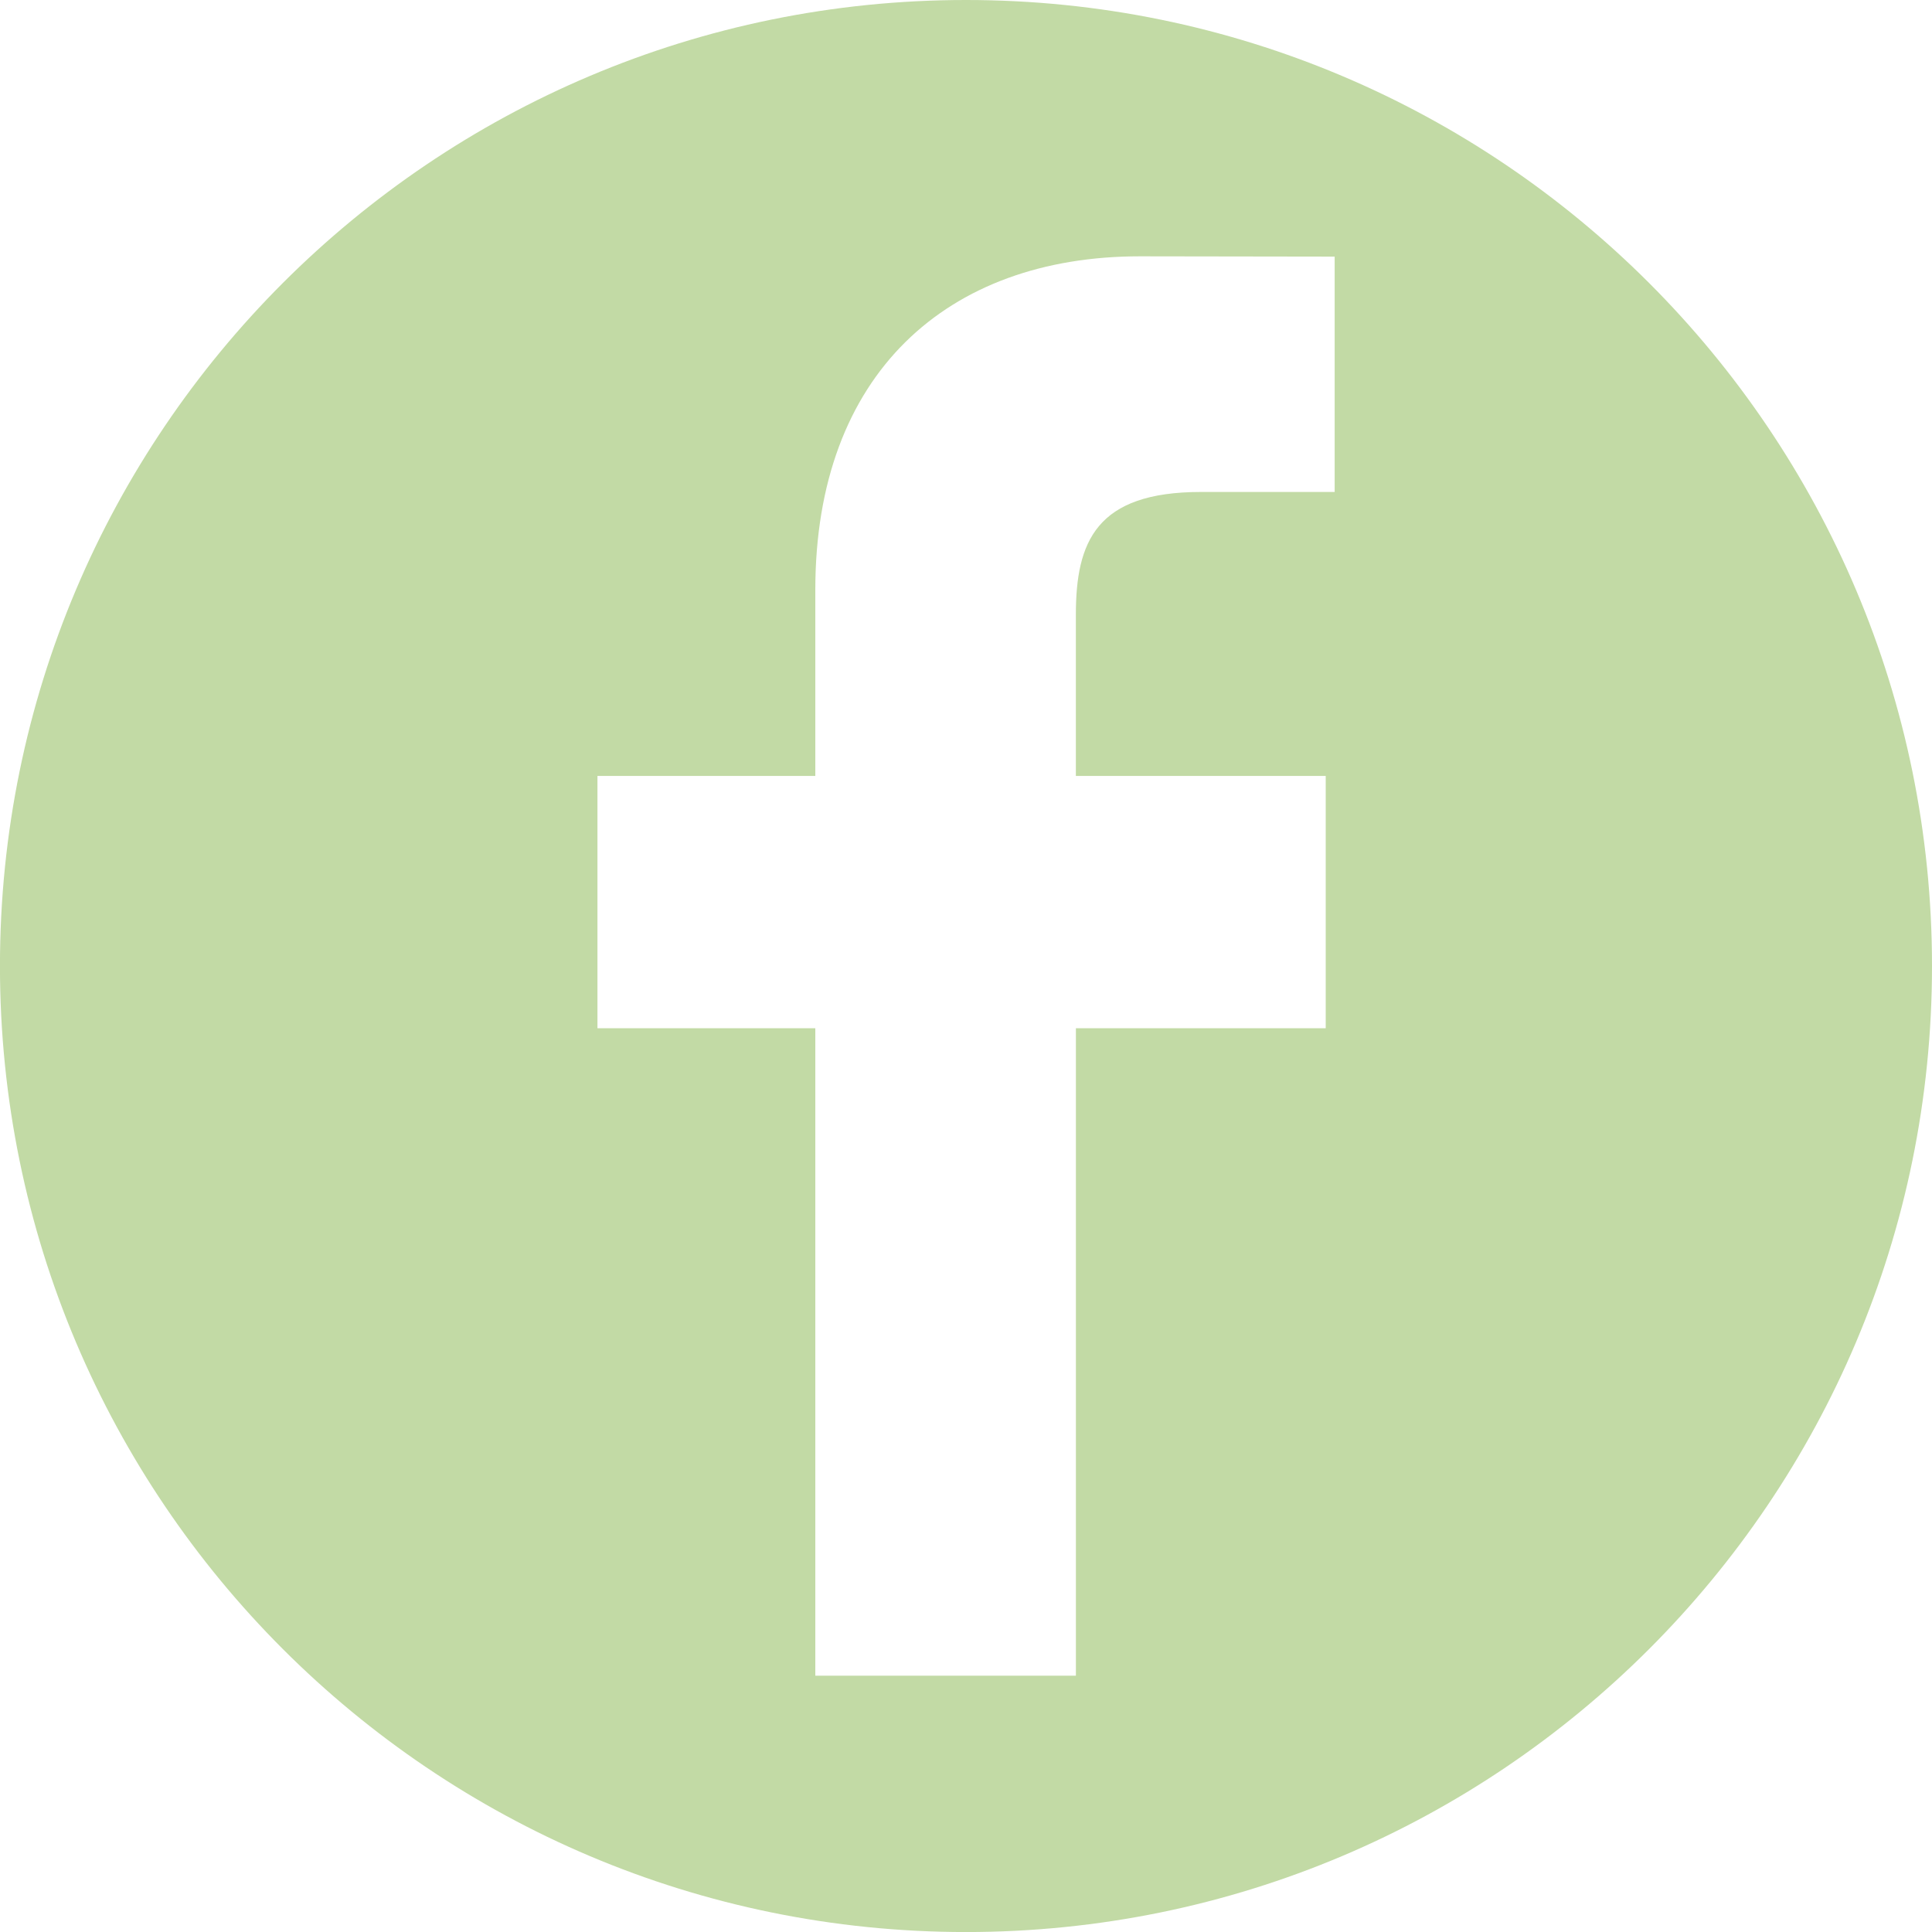
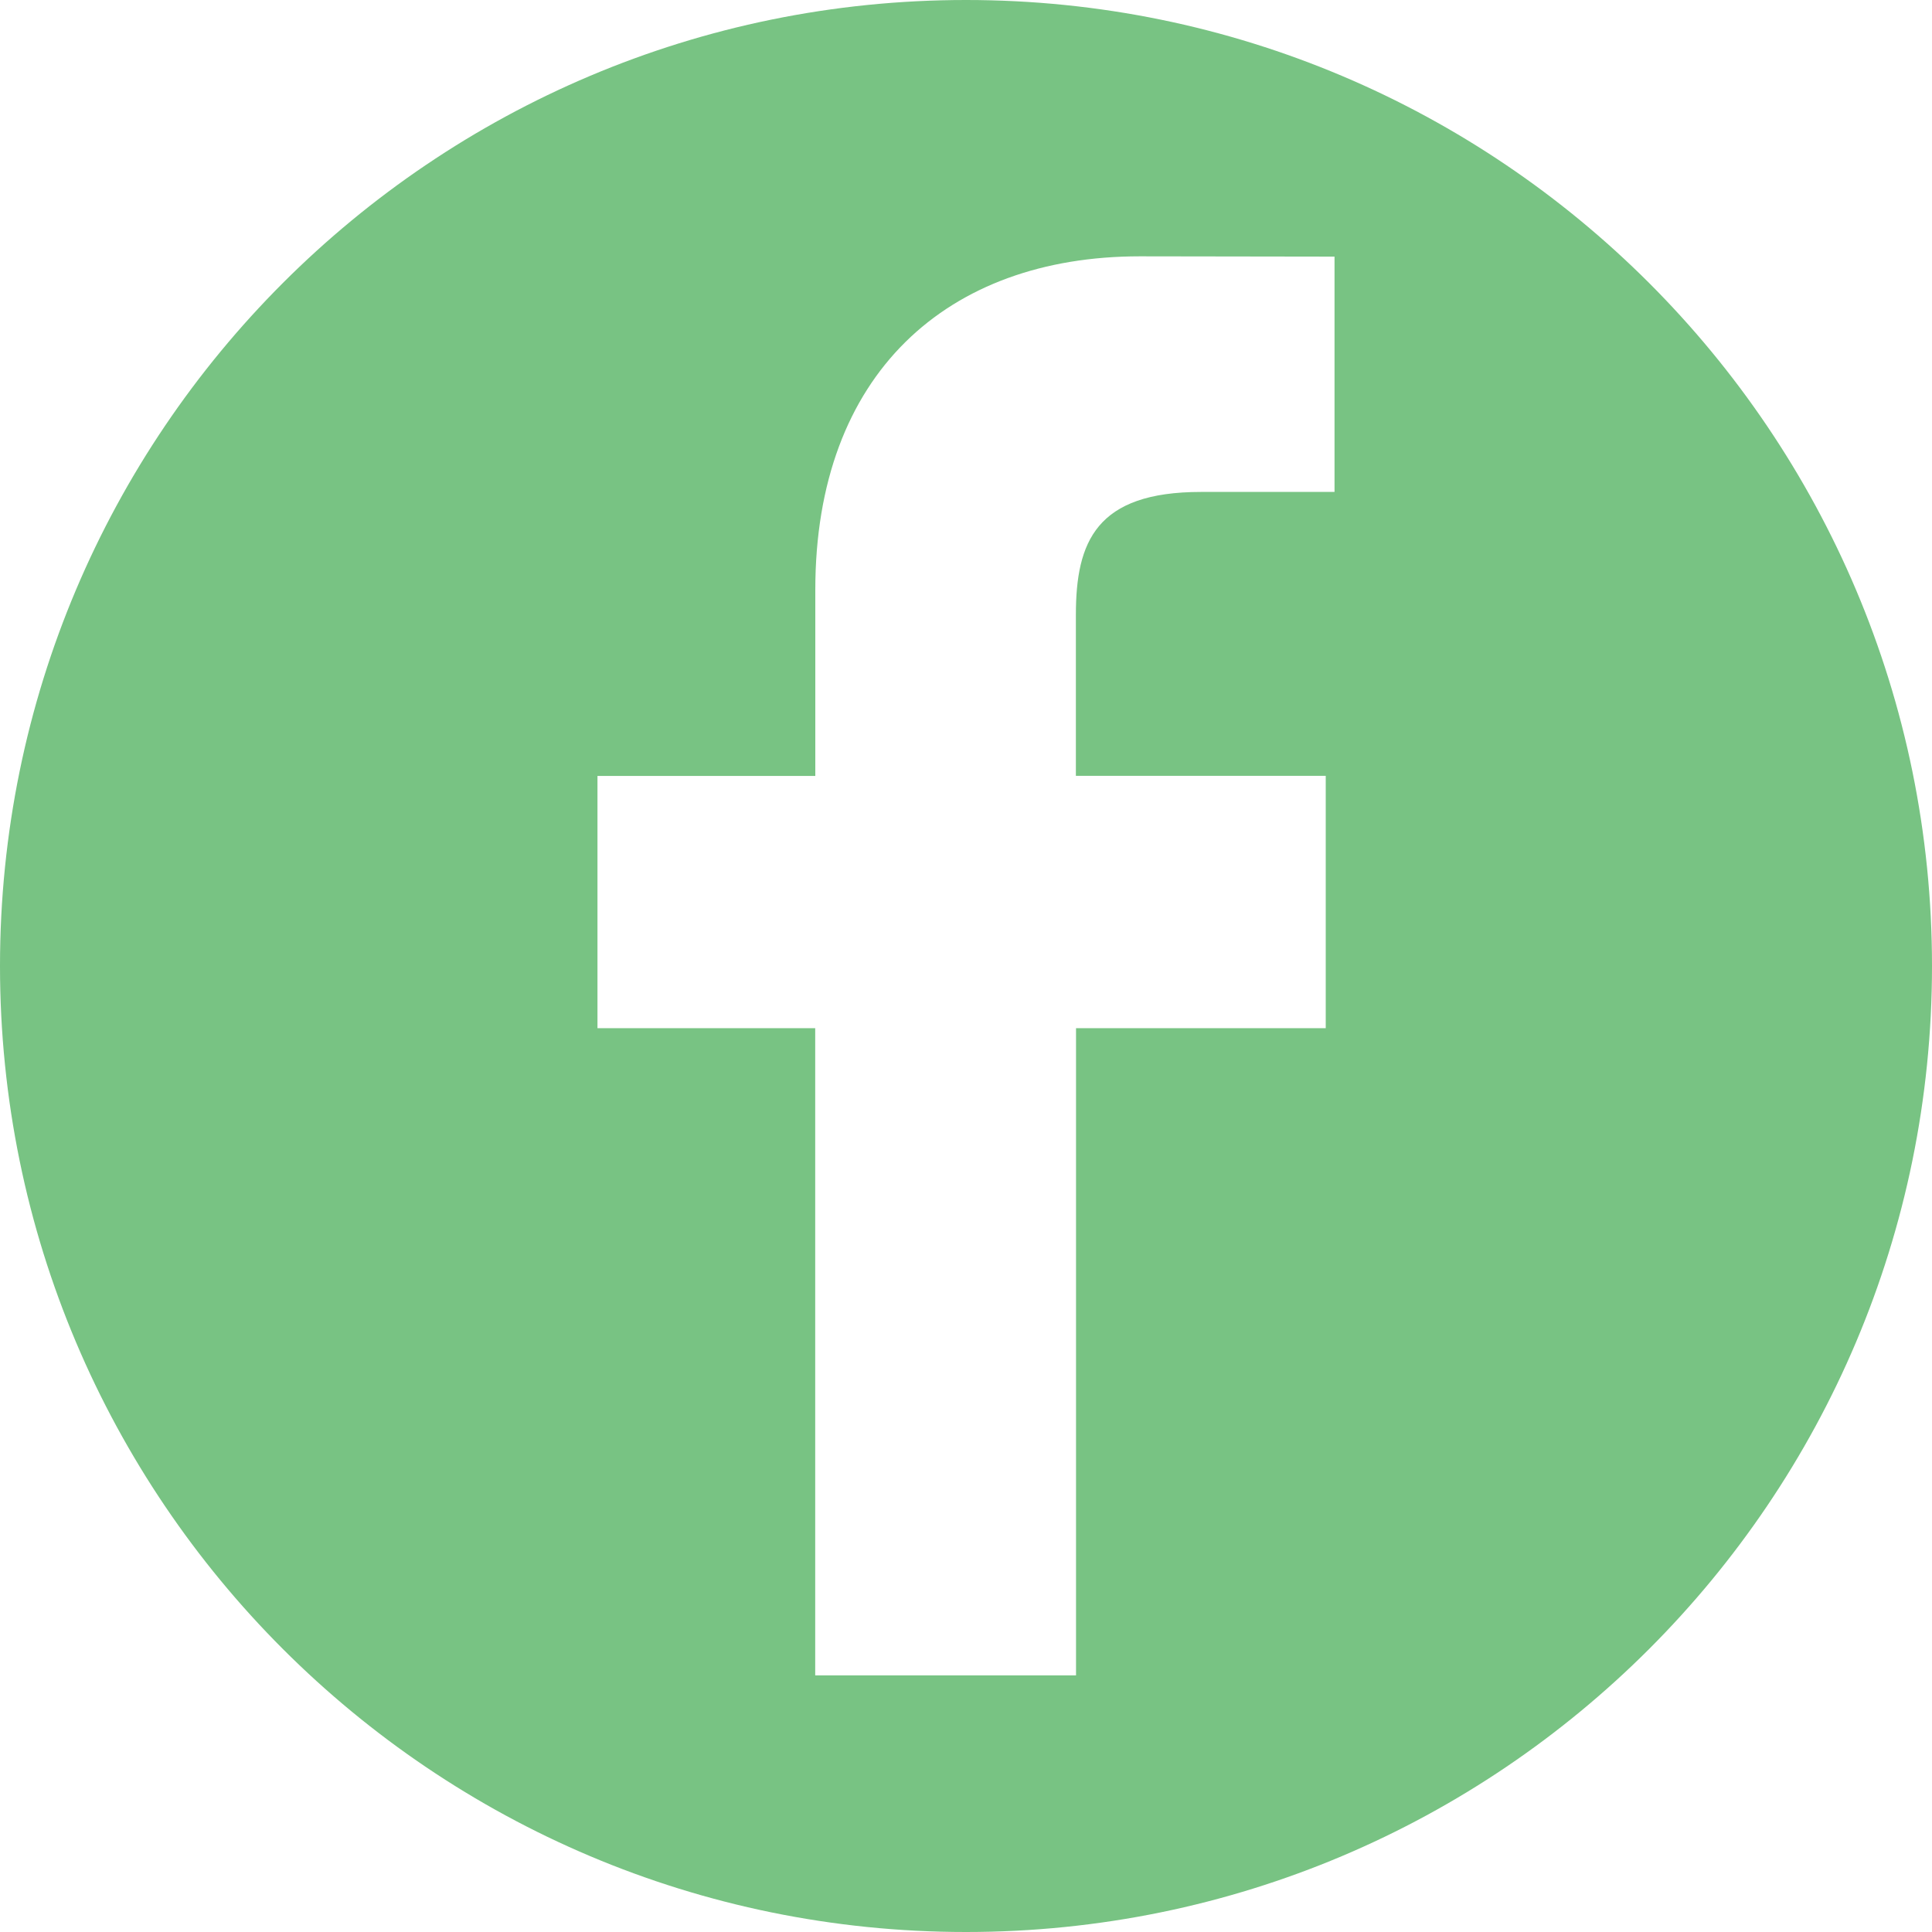
- <svg xmlns="http://www.w3.org/2000/svg" id="prefix__facebook-logo" width="46.611" height="46.611" viewBox="0 0 46.611 46.611">
-   <path id="prefix__Trazado_353" fill="#c2daa5" d="M23.306 0a23.306 23.306 0 1 0 23.305 23.306A23.306 23.306 0 0 0 23.306 0zM32.2 11.869h-3.227c-2.528 0-3.017 1.2-3.017 2.964v3.887h6.028v6.087h-6.027v15.62H19.67v-15.62h-5.256V18.72h5.256v-4.489c0-5.21 3.183-8.047 7.83-8.047l4.7.007v5.677z" data-name="Trazado 353" />
+ <svg xmlns="http://www.w3.org/2000/svg" id="facebook-logo" width="25" height="25" viewBox="0 0 40 40">
+   <path id="Trazado_353" data-name="Trazado 353" d="M20,0A20,20,0,1,0,40,20,20,20,0,0,0,20,0Zm7.63,10.185H24.864c-2.169,0-2.589,1.031-2.589,2.543v3.335h5.173l0,5.224h-5.17v13.4h-5.4v-13.4H12.37V16.065h4.51V12.212c0-4.471,2.731-6.905,6.719-6.905l4.031.006v4.872Z" fill="#78c383" />
</svg>
